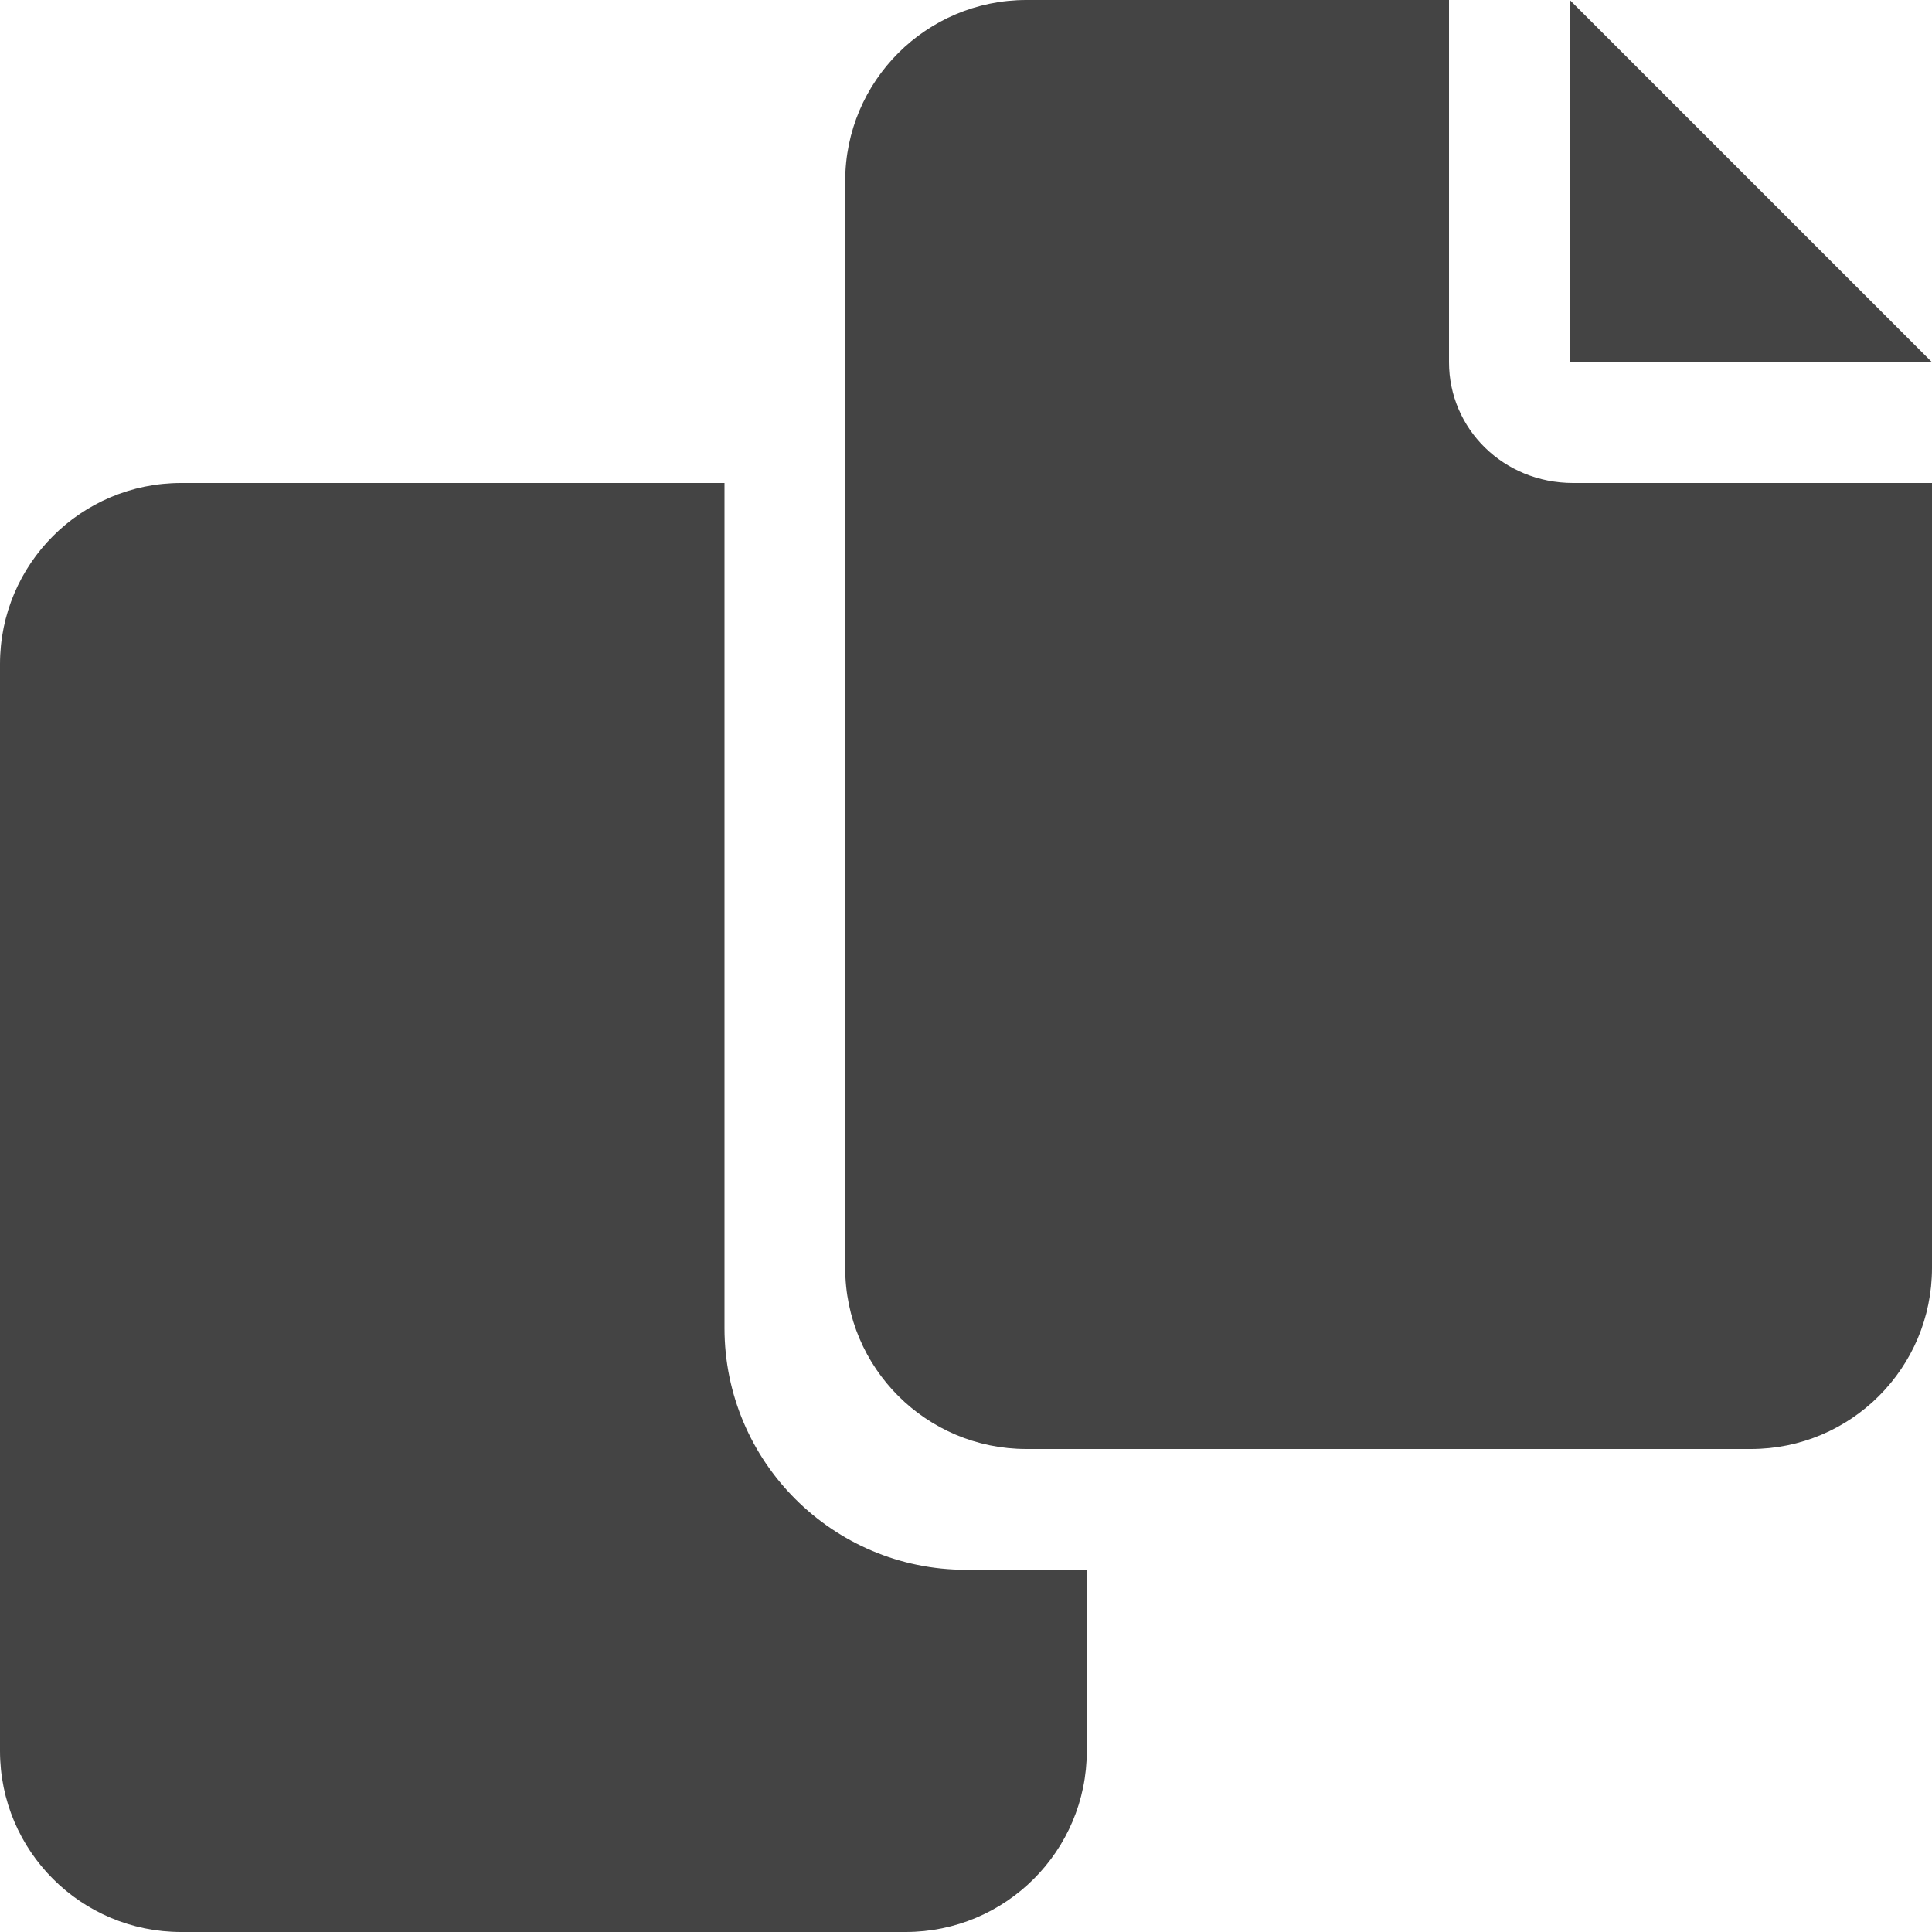
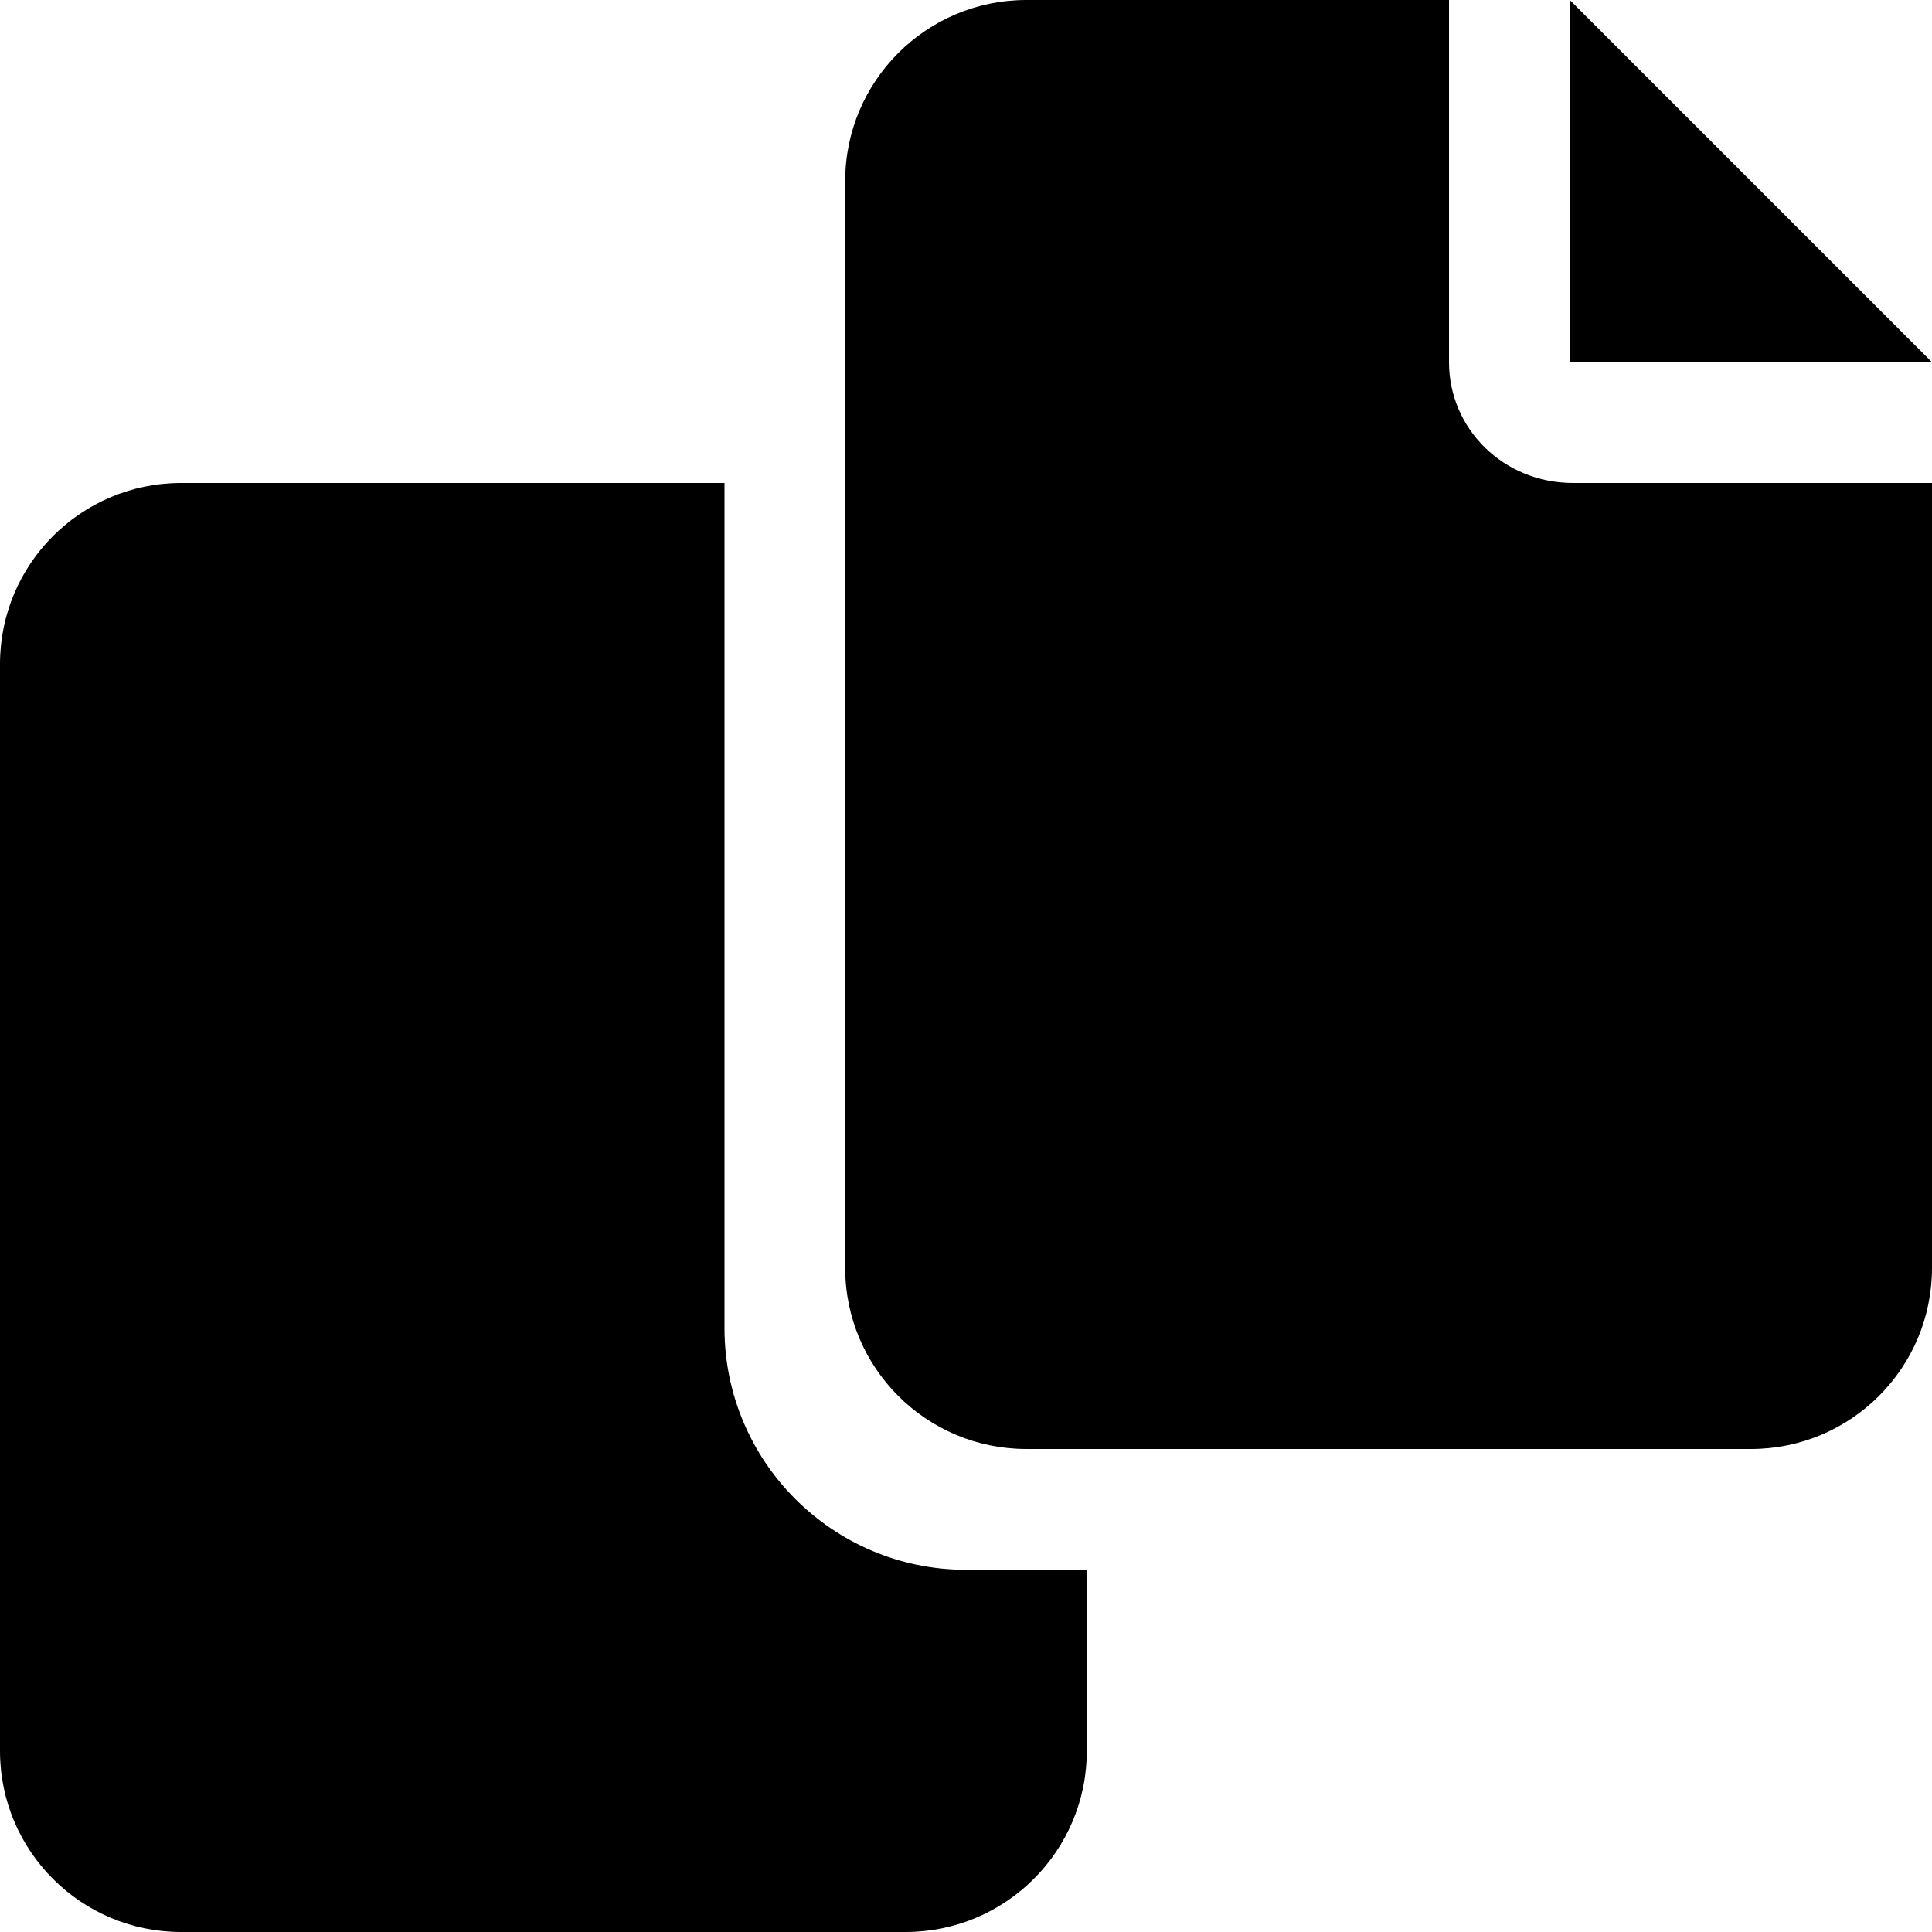
<svg xmlns="http://www.w3.org/2000/svg" width="19" height="19" viewBox="0 0 19 19" fill="none">
-   <path d="M14.25 3.562V0H10.094C9.11 0 8.312 0.797 8.312 1.781V12.469C8.312 13.453 9.11 14.25 10.094 14.25H17.219C18.203 14.25 19 13.453 19 12.469V4.75H15.471C14.784 4.75 14.25 4.216 14.25 3.562ZM15.438 0V3.562H19L15.438 0ZM7.125 13.062V4.75H1.781C0.797 4.75 0 5.547 0 6.531V17.219C0 18.203 0.797 19 1.781 19H8.906C9.89 19 10.688 18.203 10.688 17.219V15.438H9.5C8.19 15.438 7.125 14.373 7.125 13.062Z" fill="#444444" />
+   <path d="M14.25 3.562V0H10.094C9.11 0 8.312 0.797 8.312 1.781V12.469C8.312 13.453 9.11 14.25 10.094 14.25H17.219C18.203 14.25 19 13.453 19 12.469V4.75H15.471C14.784 4.75 14.25 4.216 14.25 3.562ZM15.438 0V3.562H19L15.438 0ZM7.125 13.062V4.75H1.781C0.797 4.75 0 5.547 0 6.531V17.219C0 18.203 0.797 19 1.781 19H8.906C9.89 19 10.688 18.203 10.688 17.219V15.438H9.5C8.19 15.438 7.125 14.373 7.125 13.062Z" fill="currentcolor" />
</svg>
